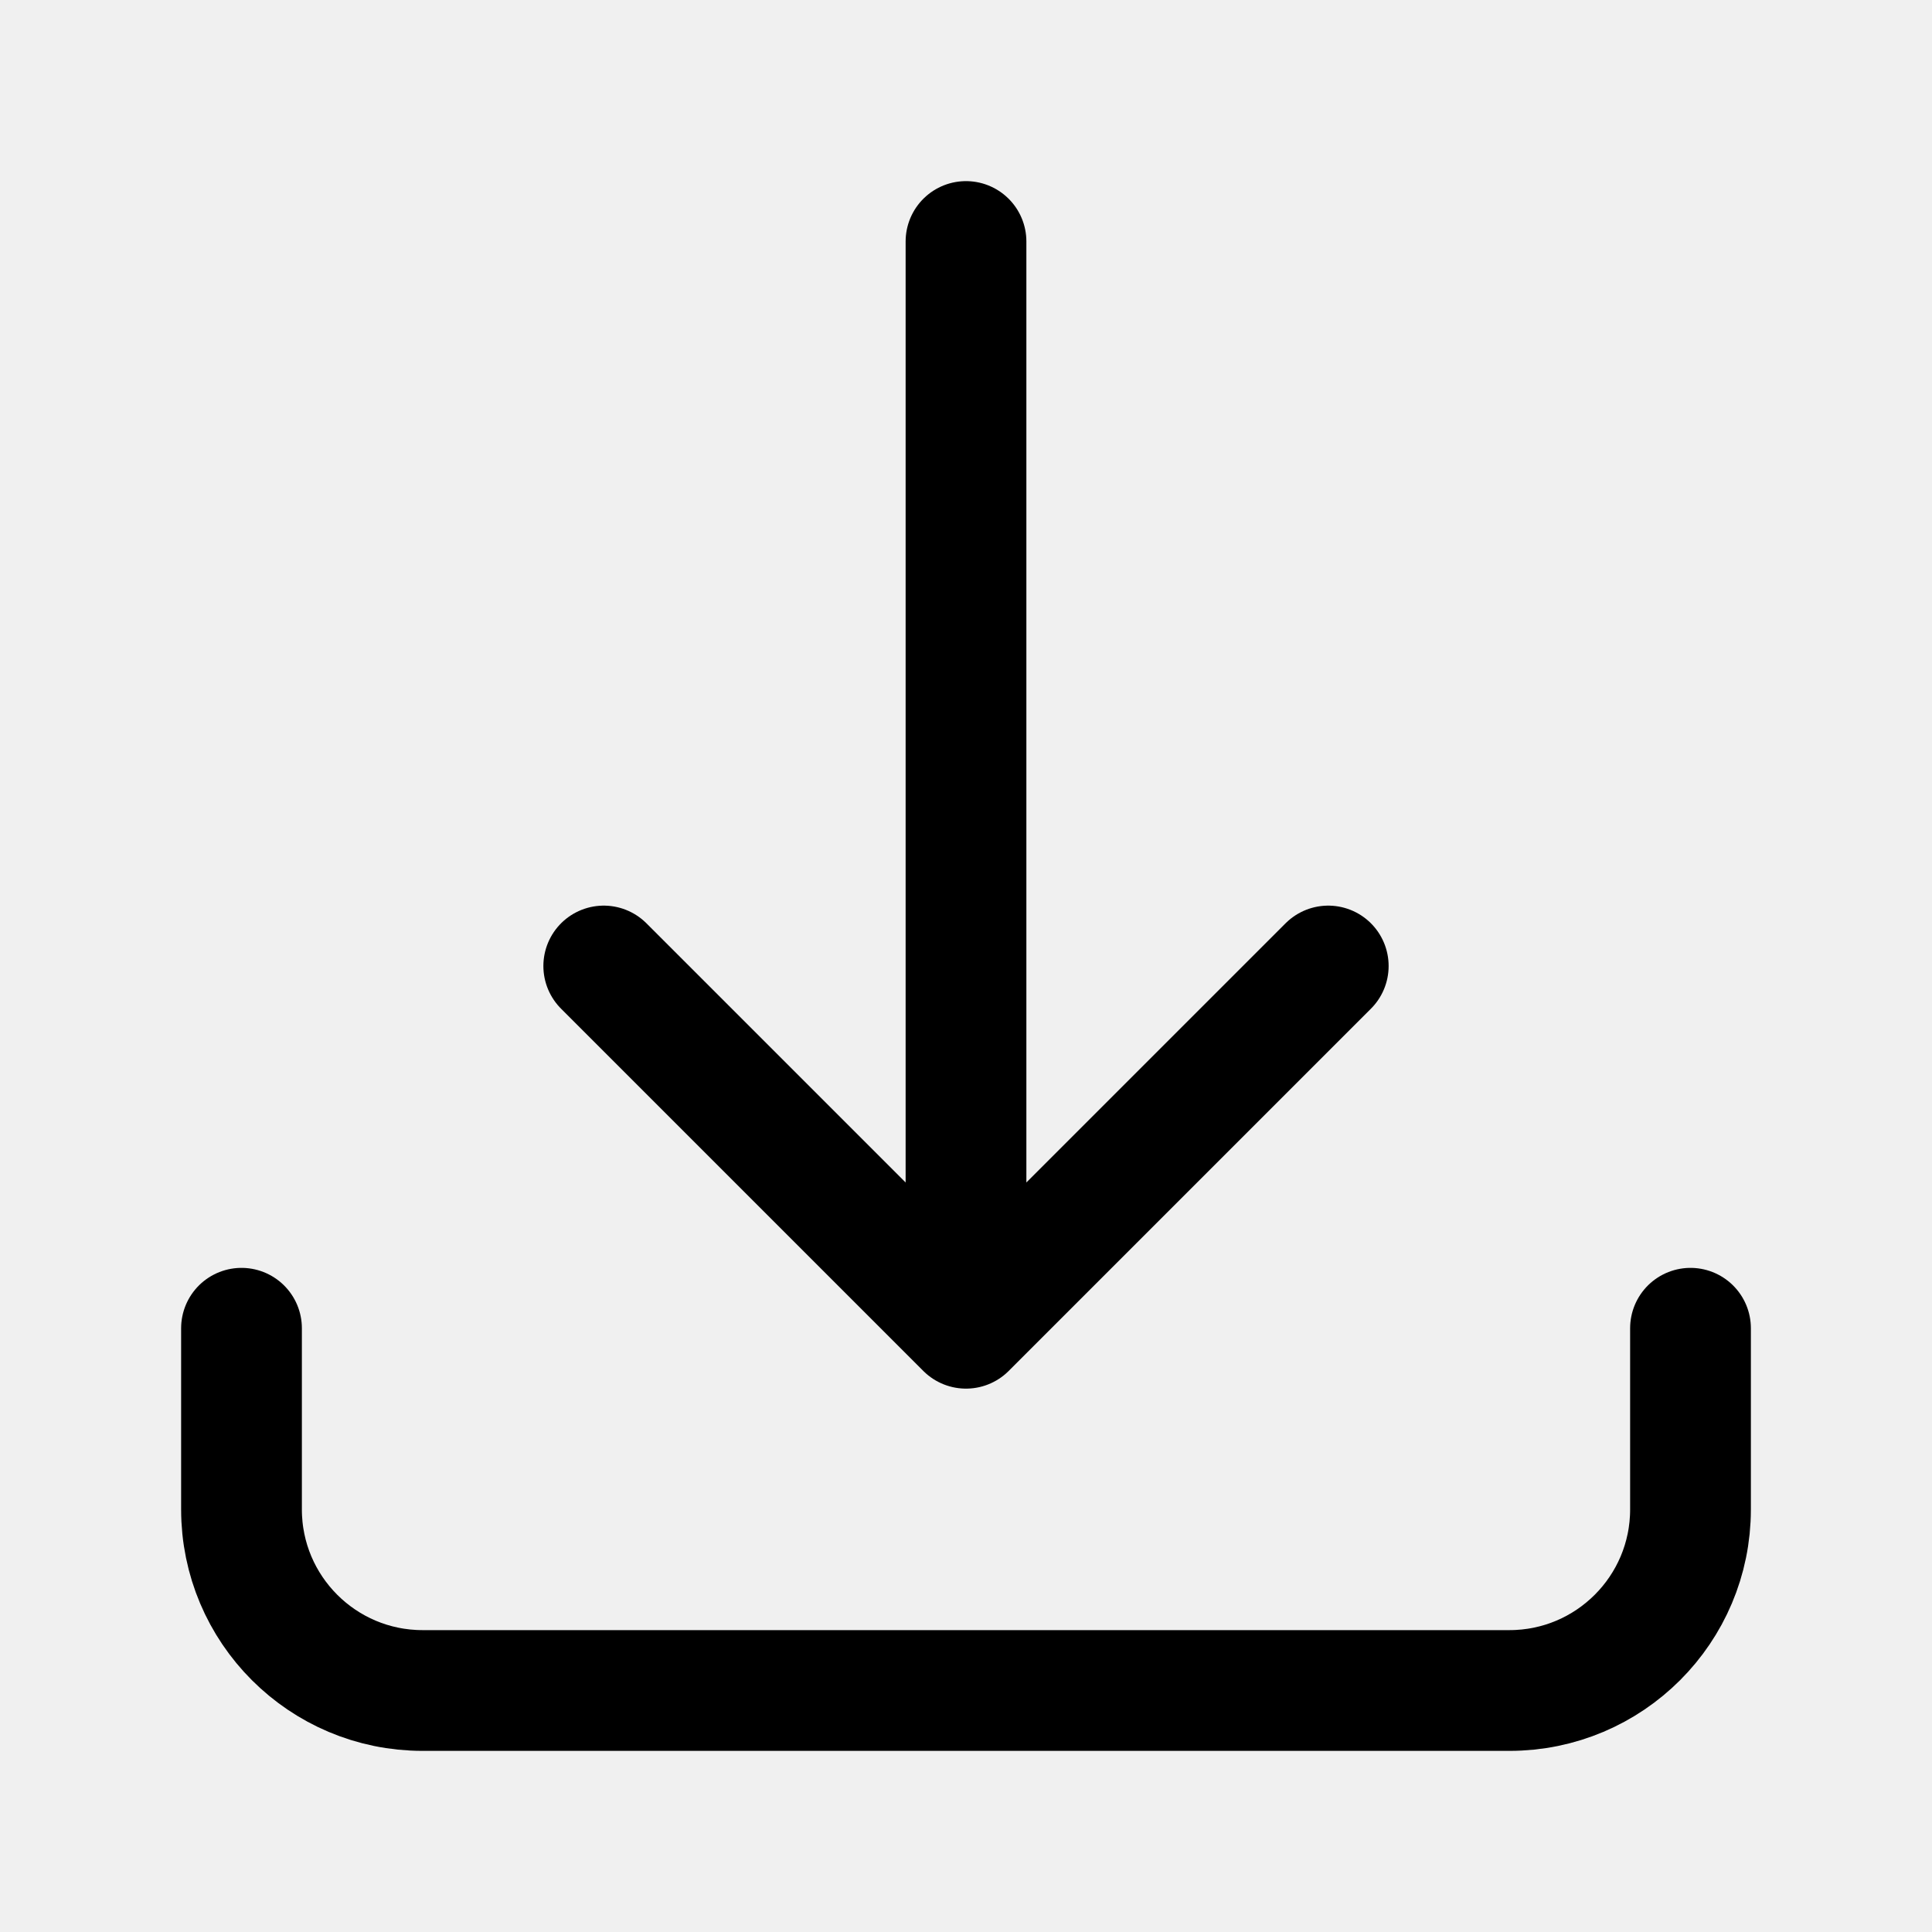
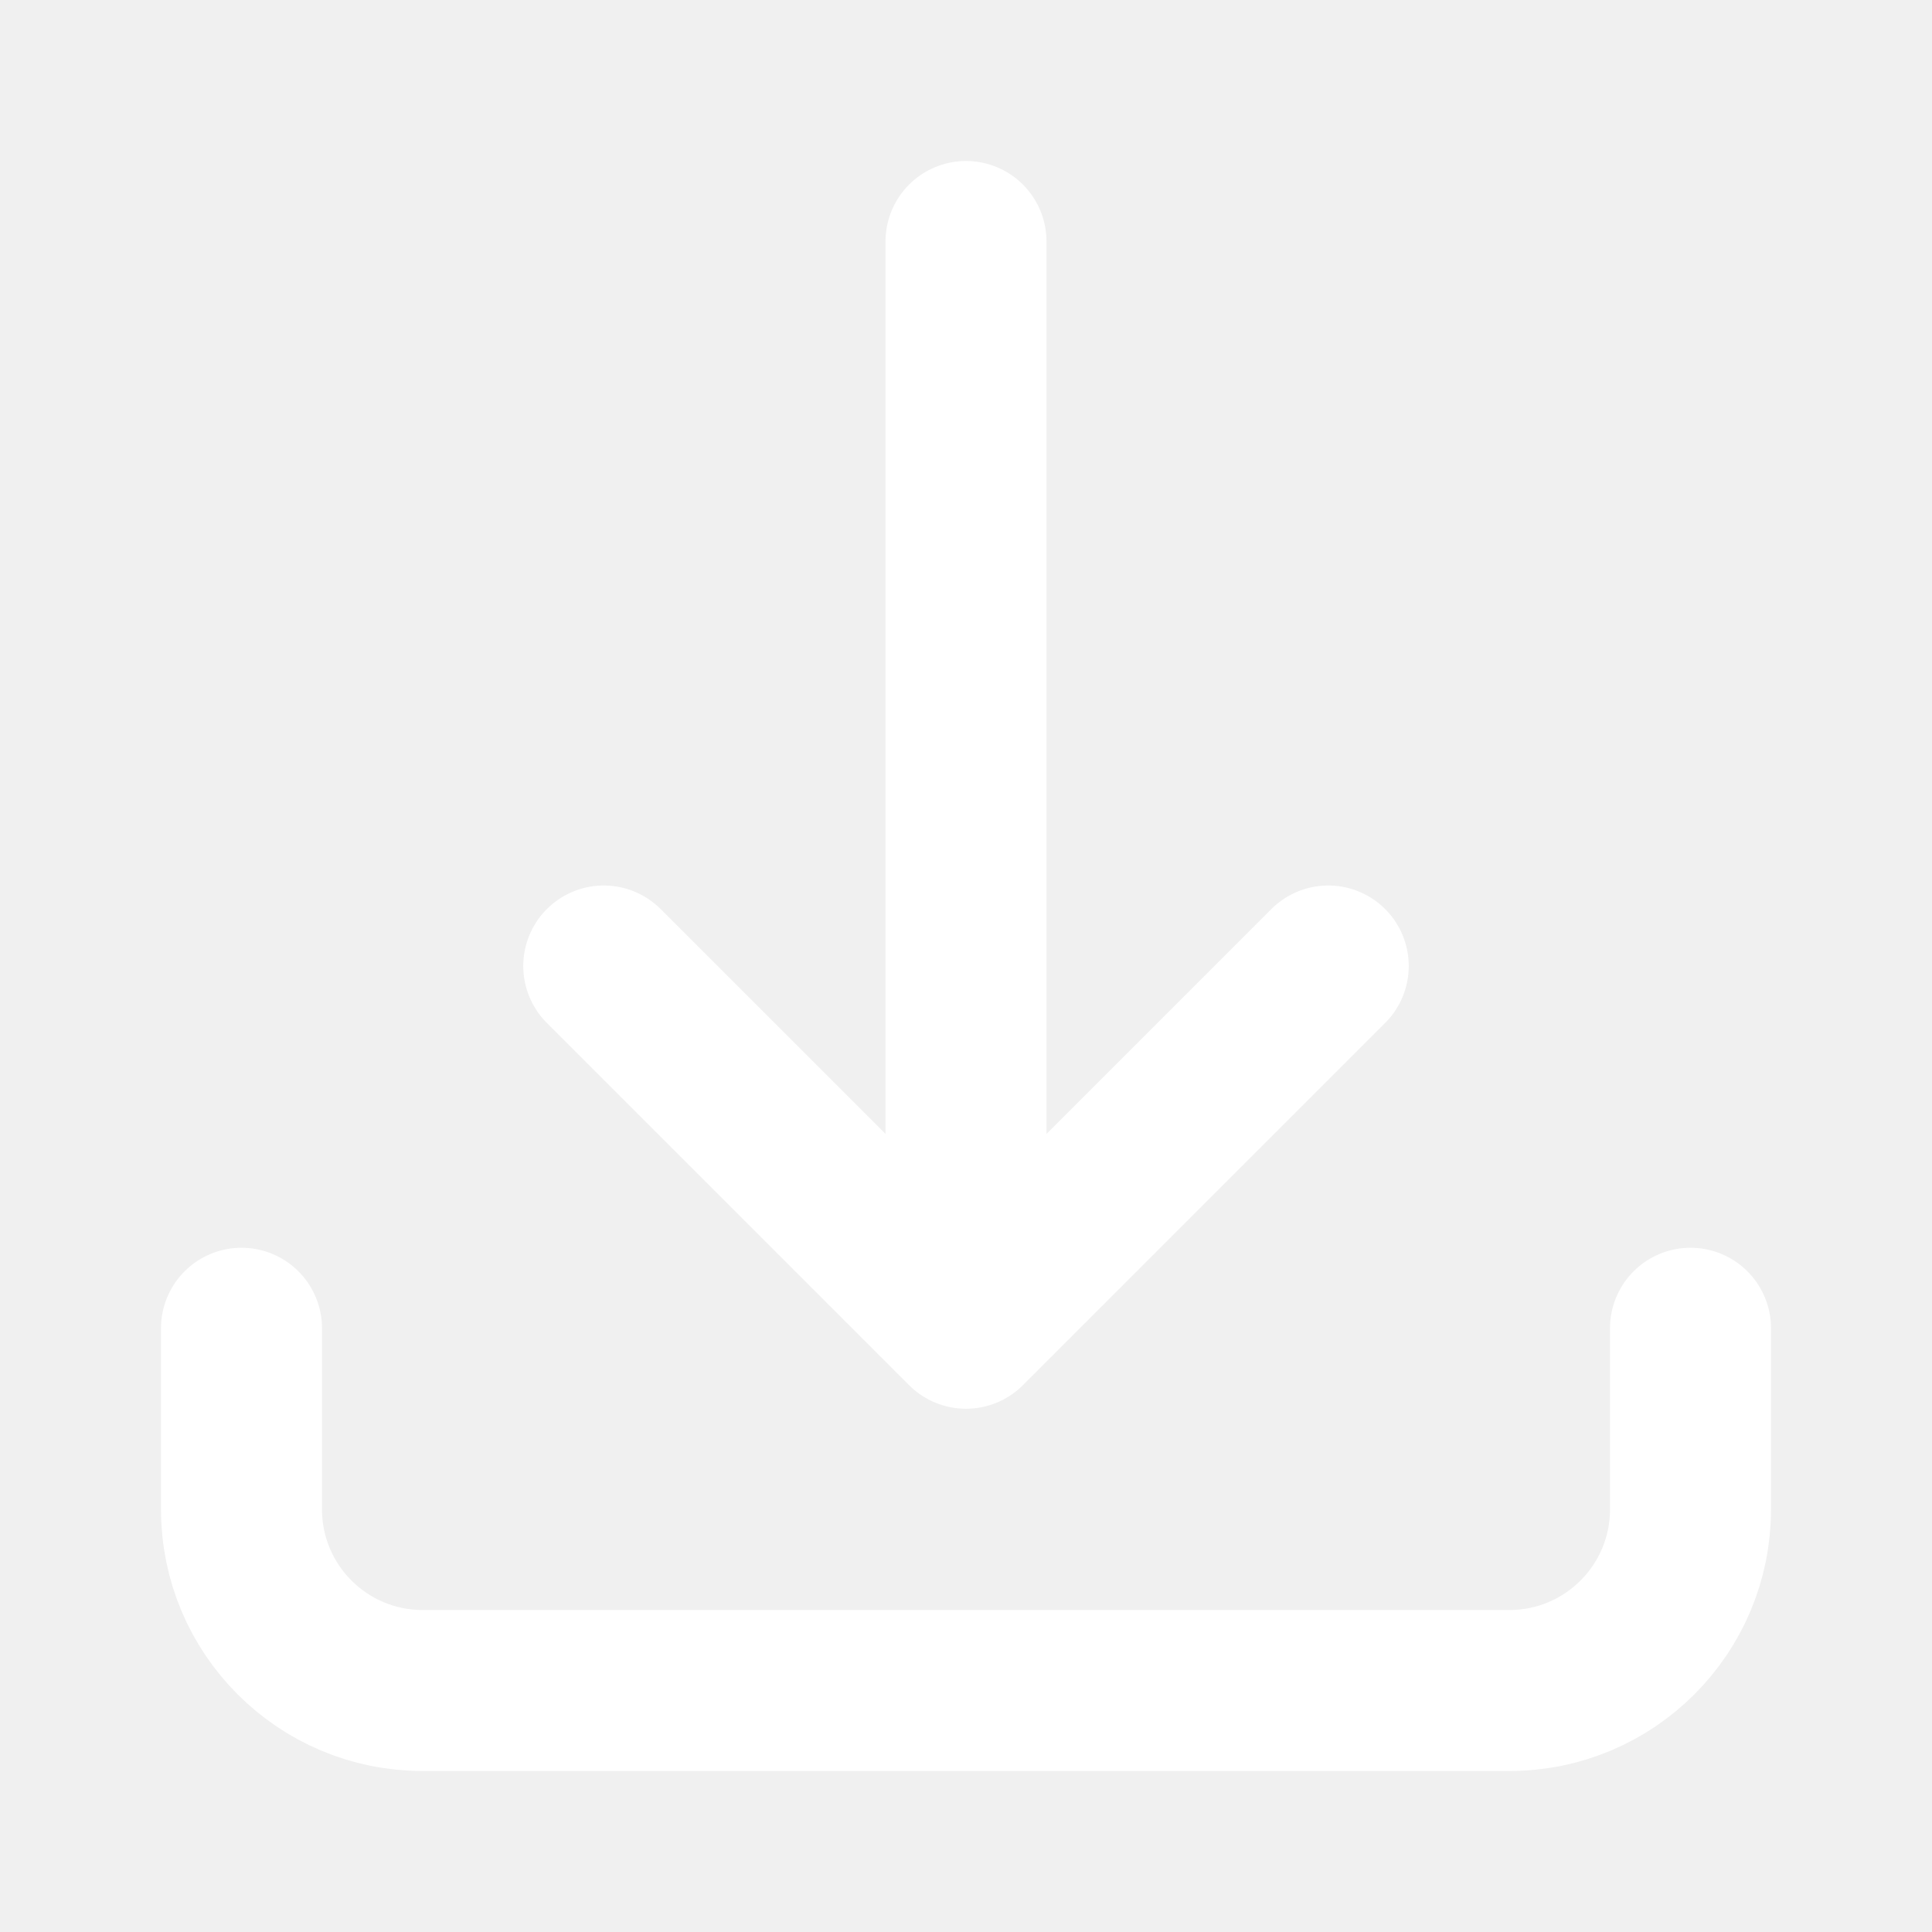
- <svg xmlns="http://www.w3.org/2000/svg" fill="none" viewBox="0 0 24 24" stroke-width="1.5" stroke="currentColor" class="w-6 h-6">
+ <svg xmlns="http://www.w3.org/2000/svg" fill="none" viewBox="0 0 24 24" stroke-width="2" stroke="white" class="w-6 h-6">
  <path stroke-linecap="round" stroke-linejoin="round" d="M3 16.5v2.25A2.25 2.25 0 005.25 21h13.5A2.25 2.25 0 0021 18.75V16.5M16.5 12L12 16.5m0 0L7.5 12m4.5 4.5V3" />
</svg>
